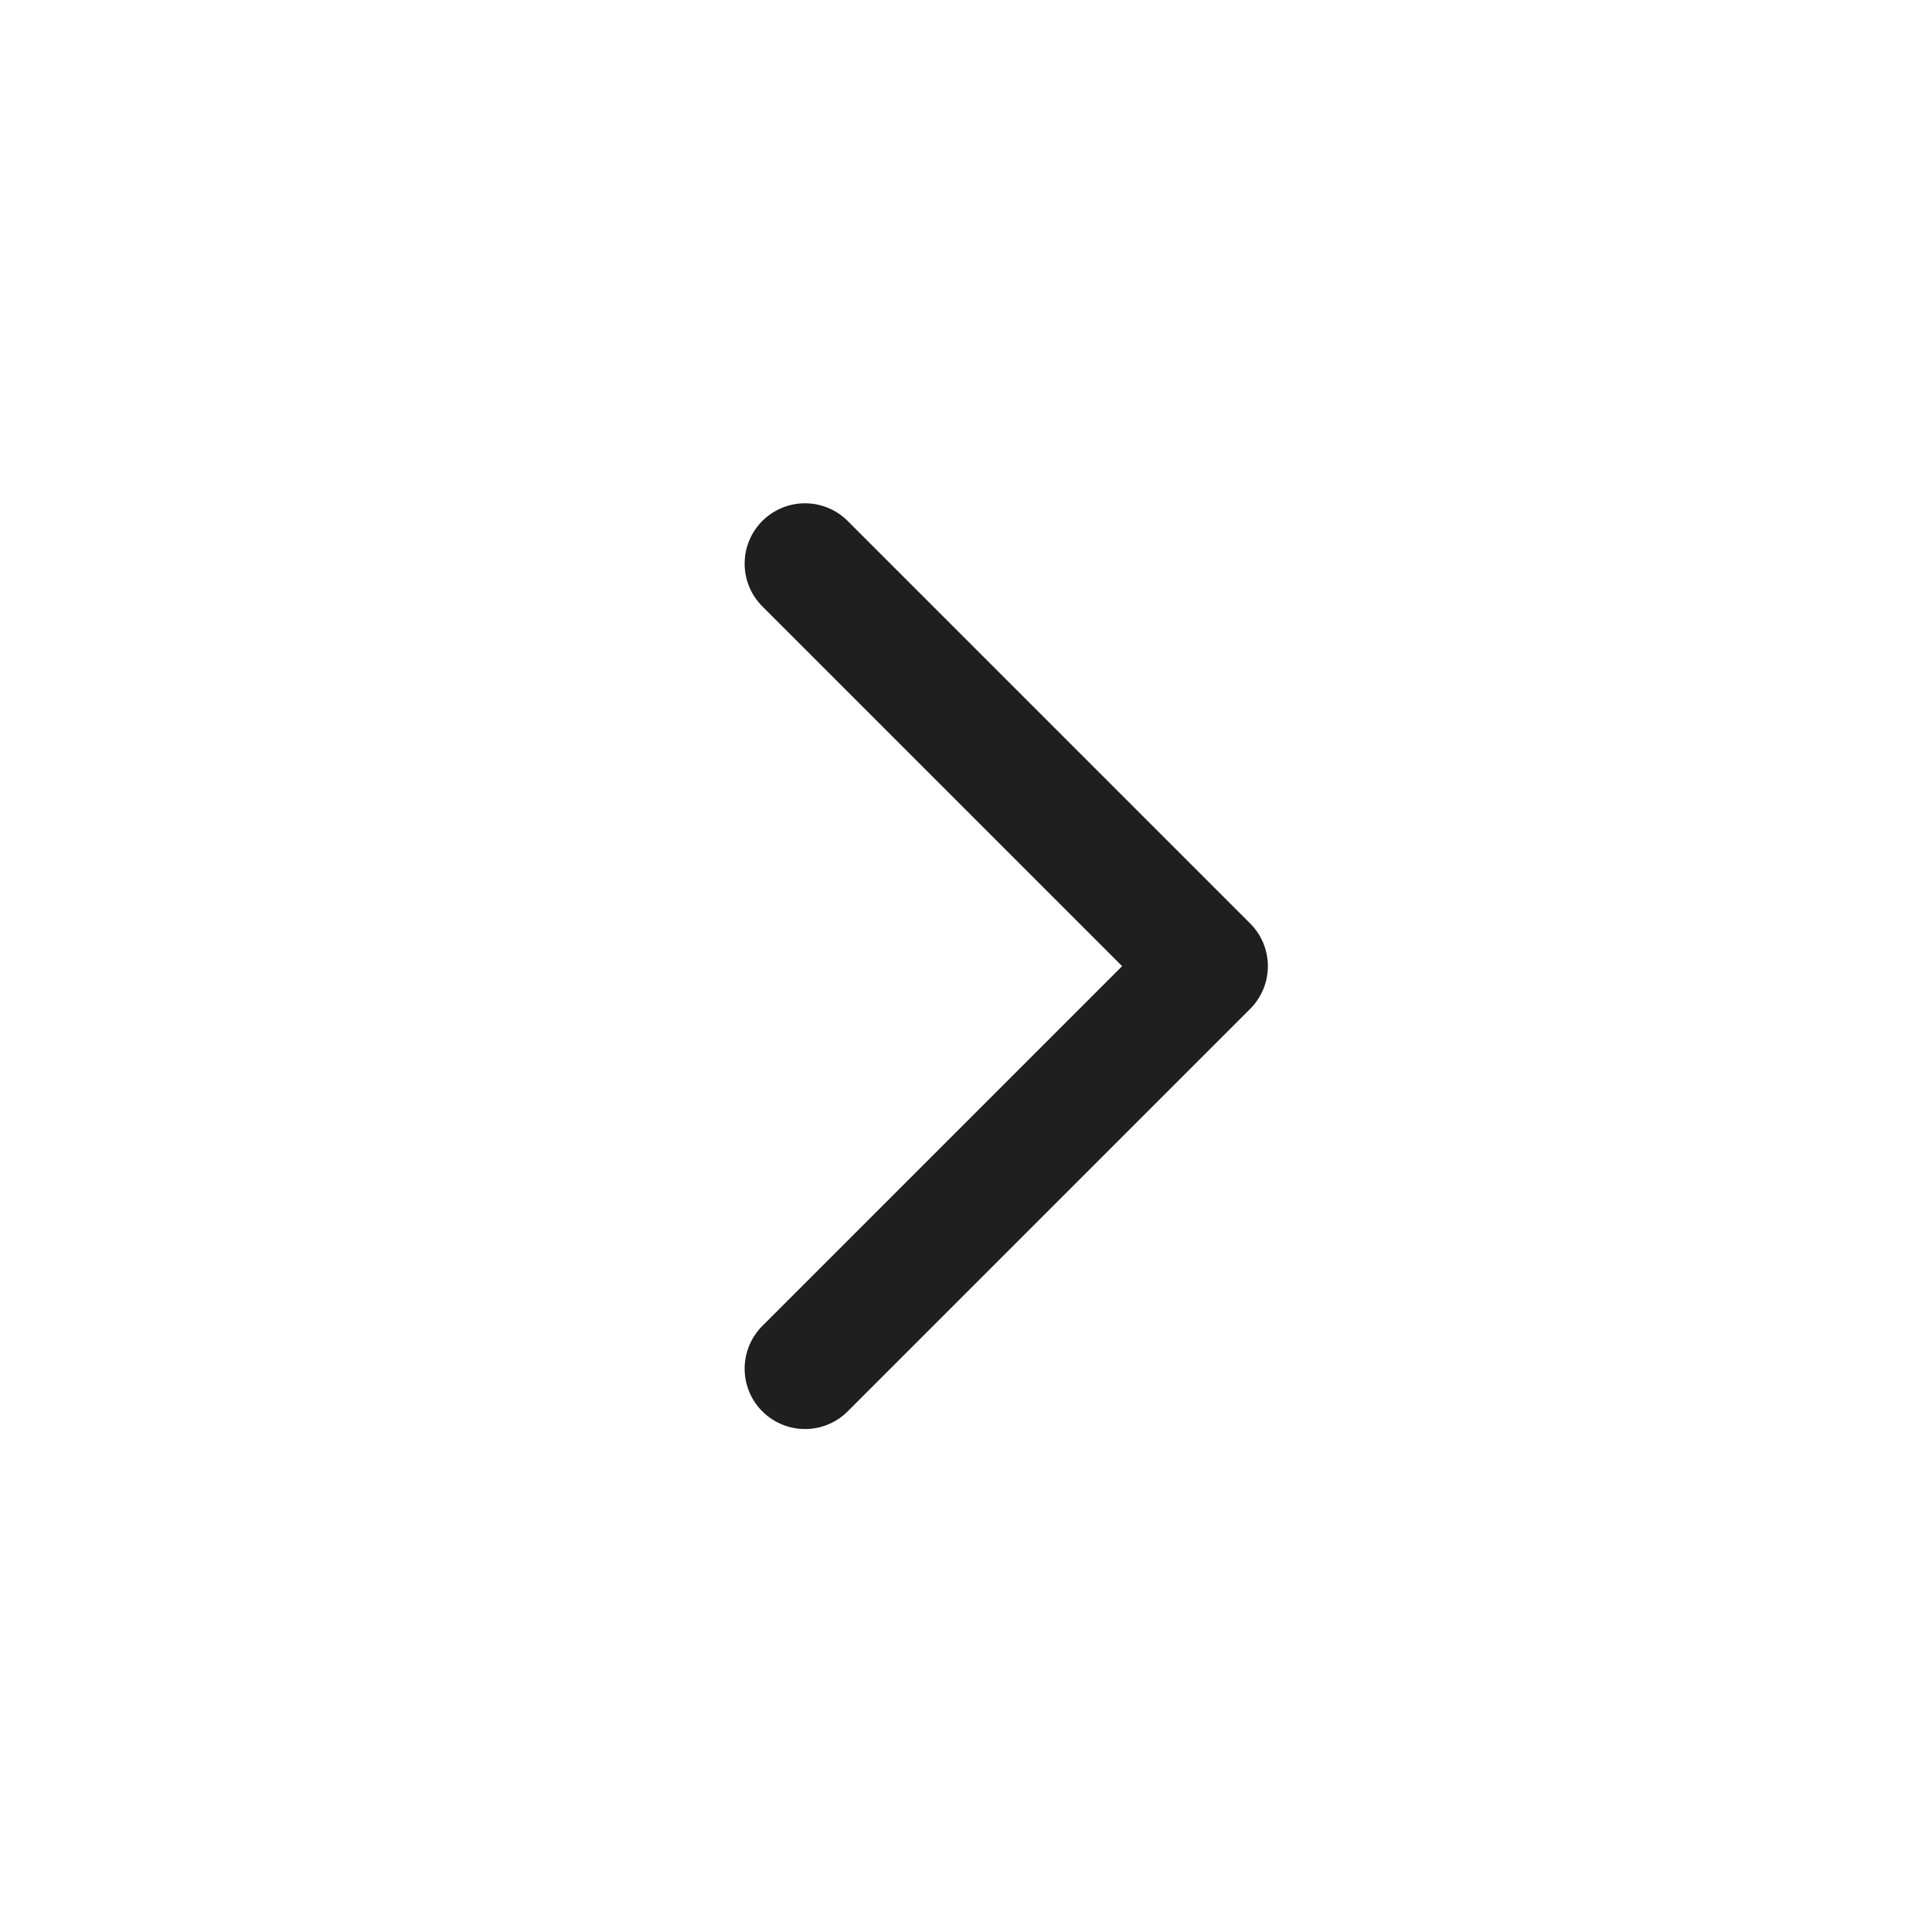
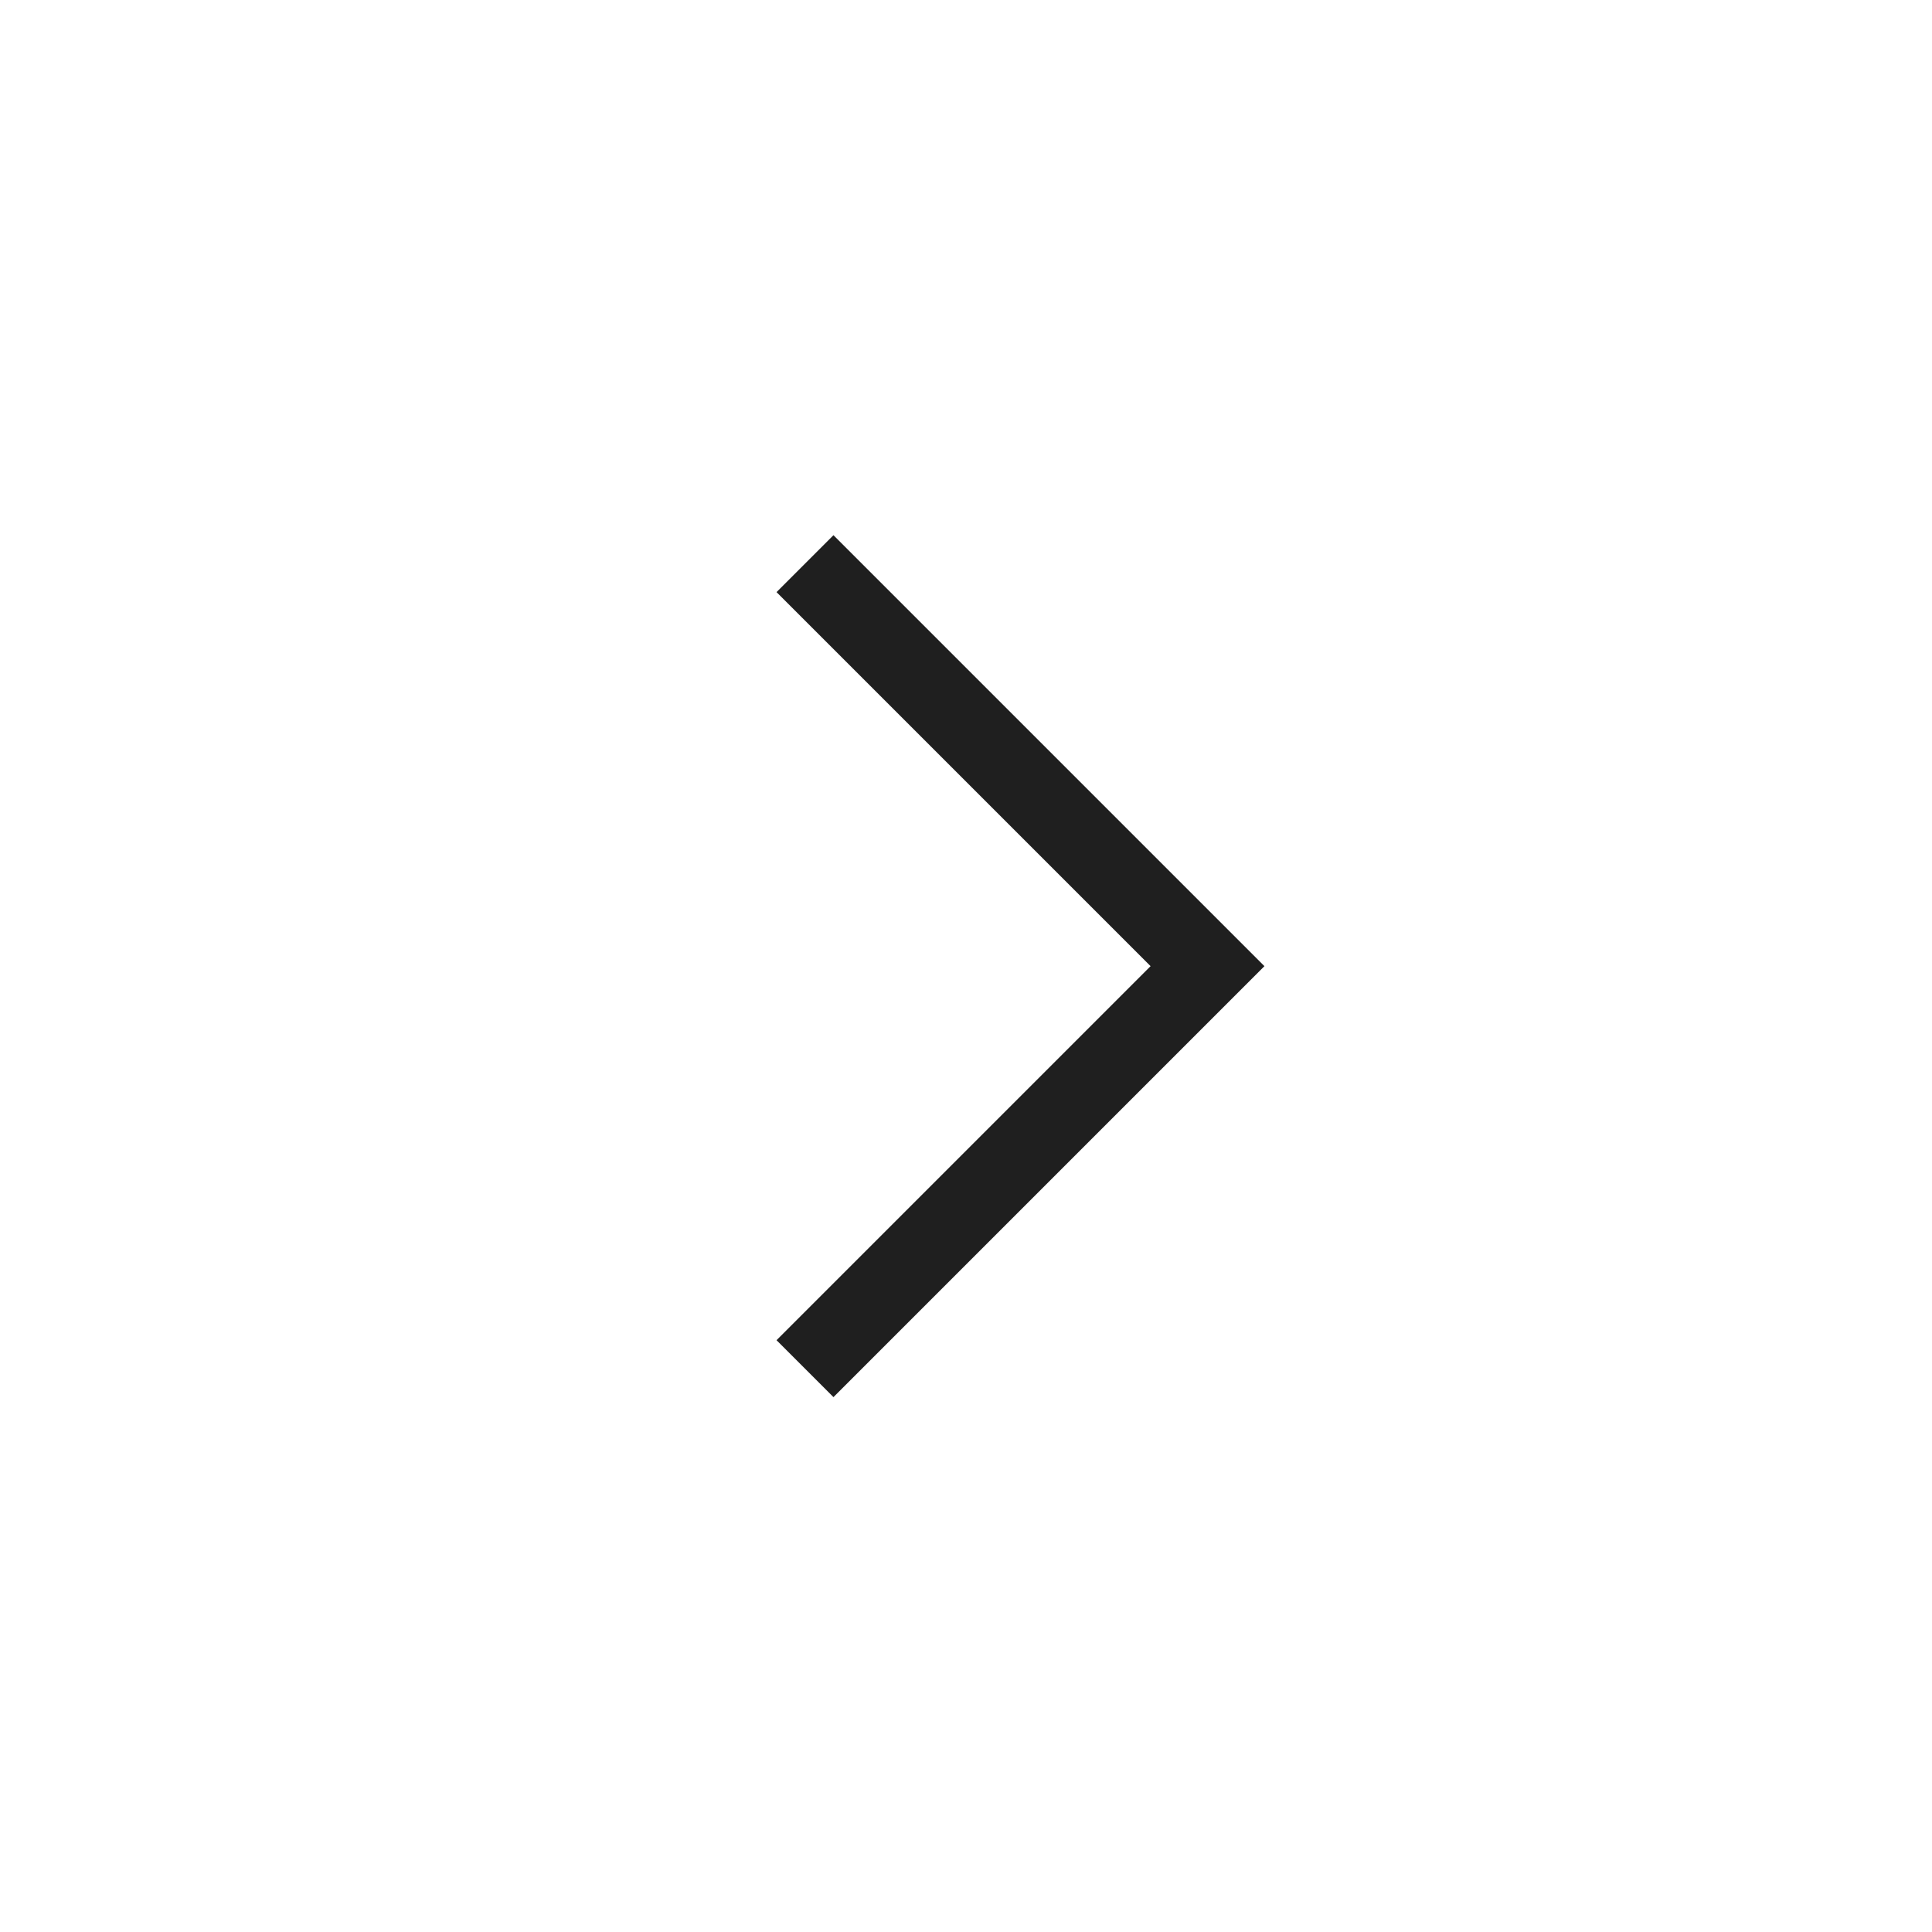
<svg xmlns="http://www.w3.org/2000/svg" width="24" height="24" viewBox="0 0 24 24" fill="none">
-   <path d="M10 17.002L15 12.002L10 7.002" stroke="#1F1F1F" stroke-width="1.5" stroke-linecap="round" stroke-linejoin="round" />
+   <path d="M10 17.002L15 12.002L10 7.002" stroke="#1F1F1F" strokeWidth="1.5" strokeLinecap="round" strokeLinejoin="round" />
</svg>
